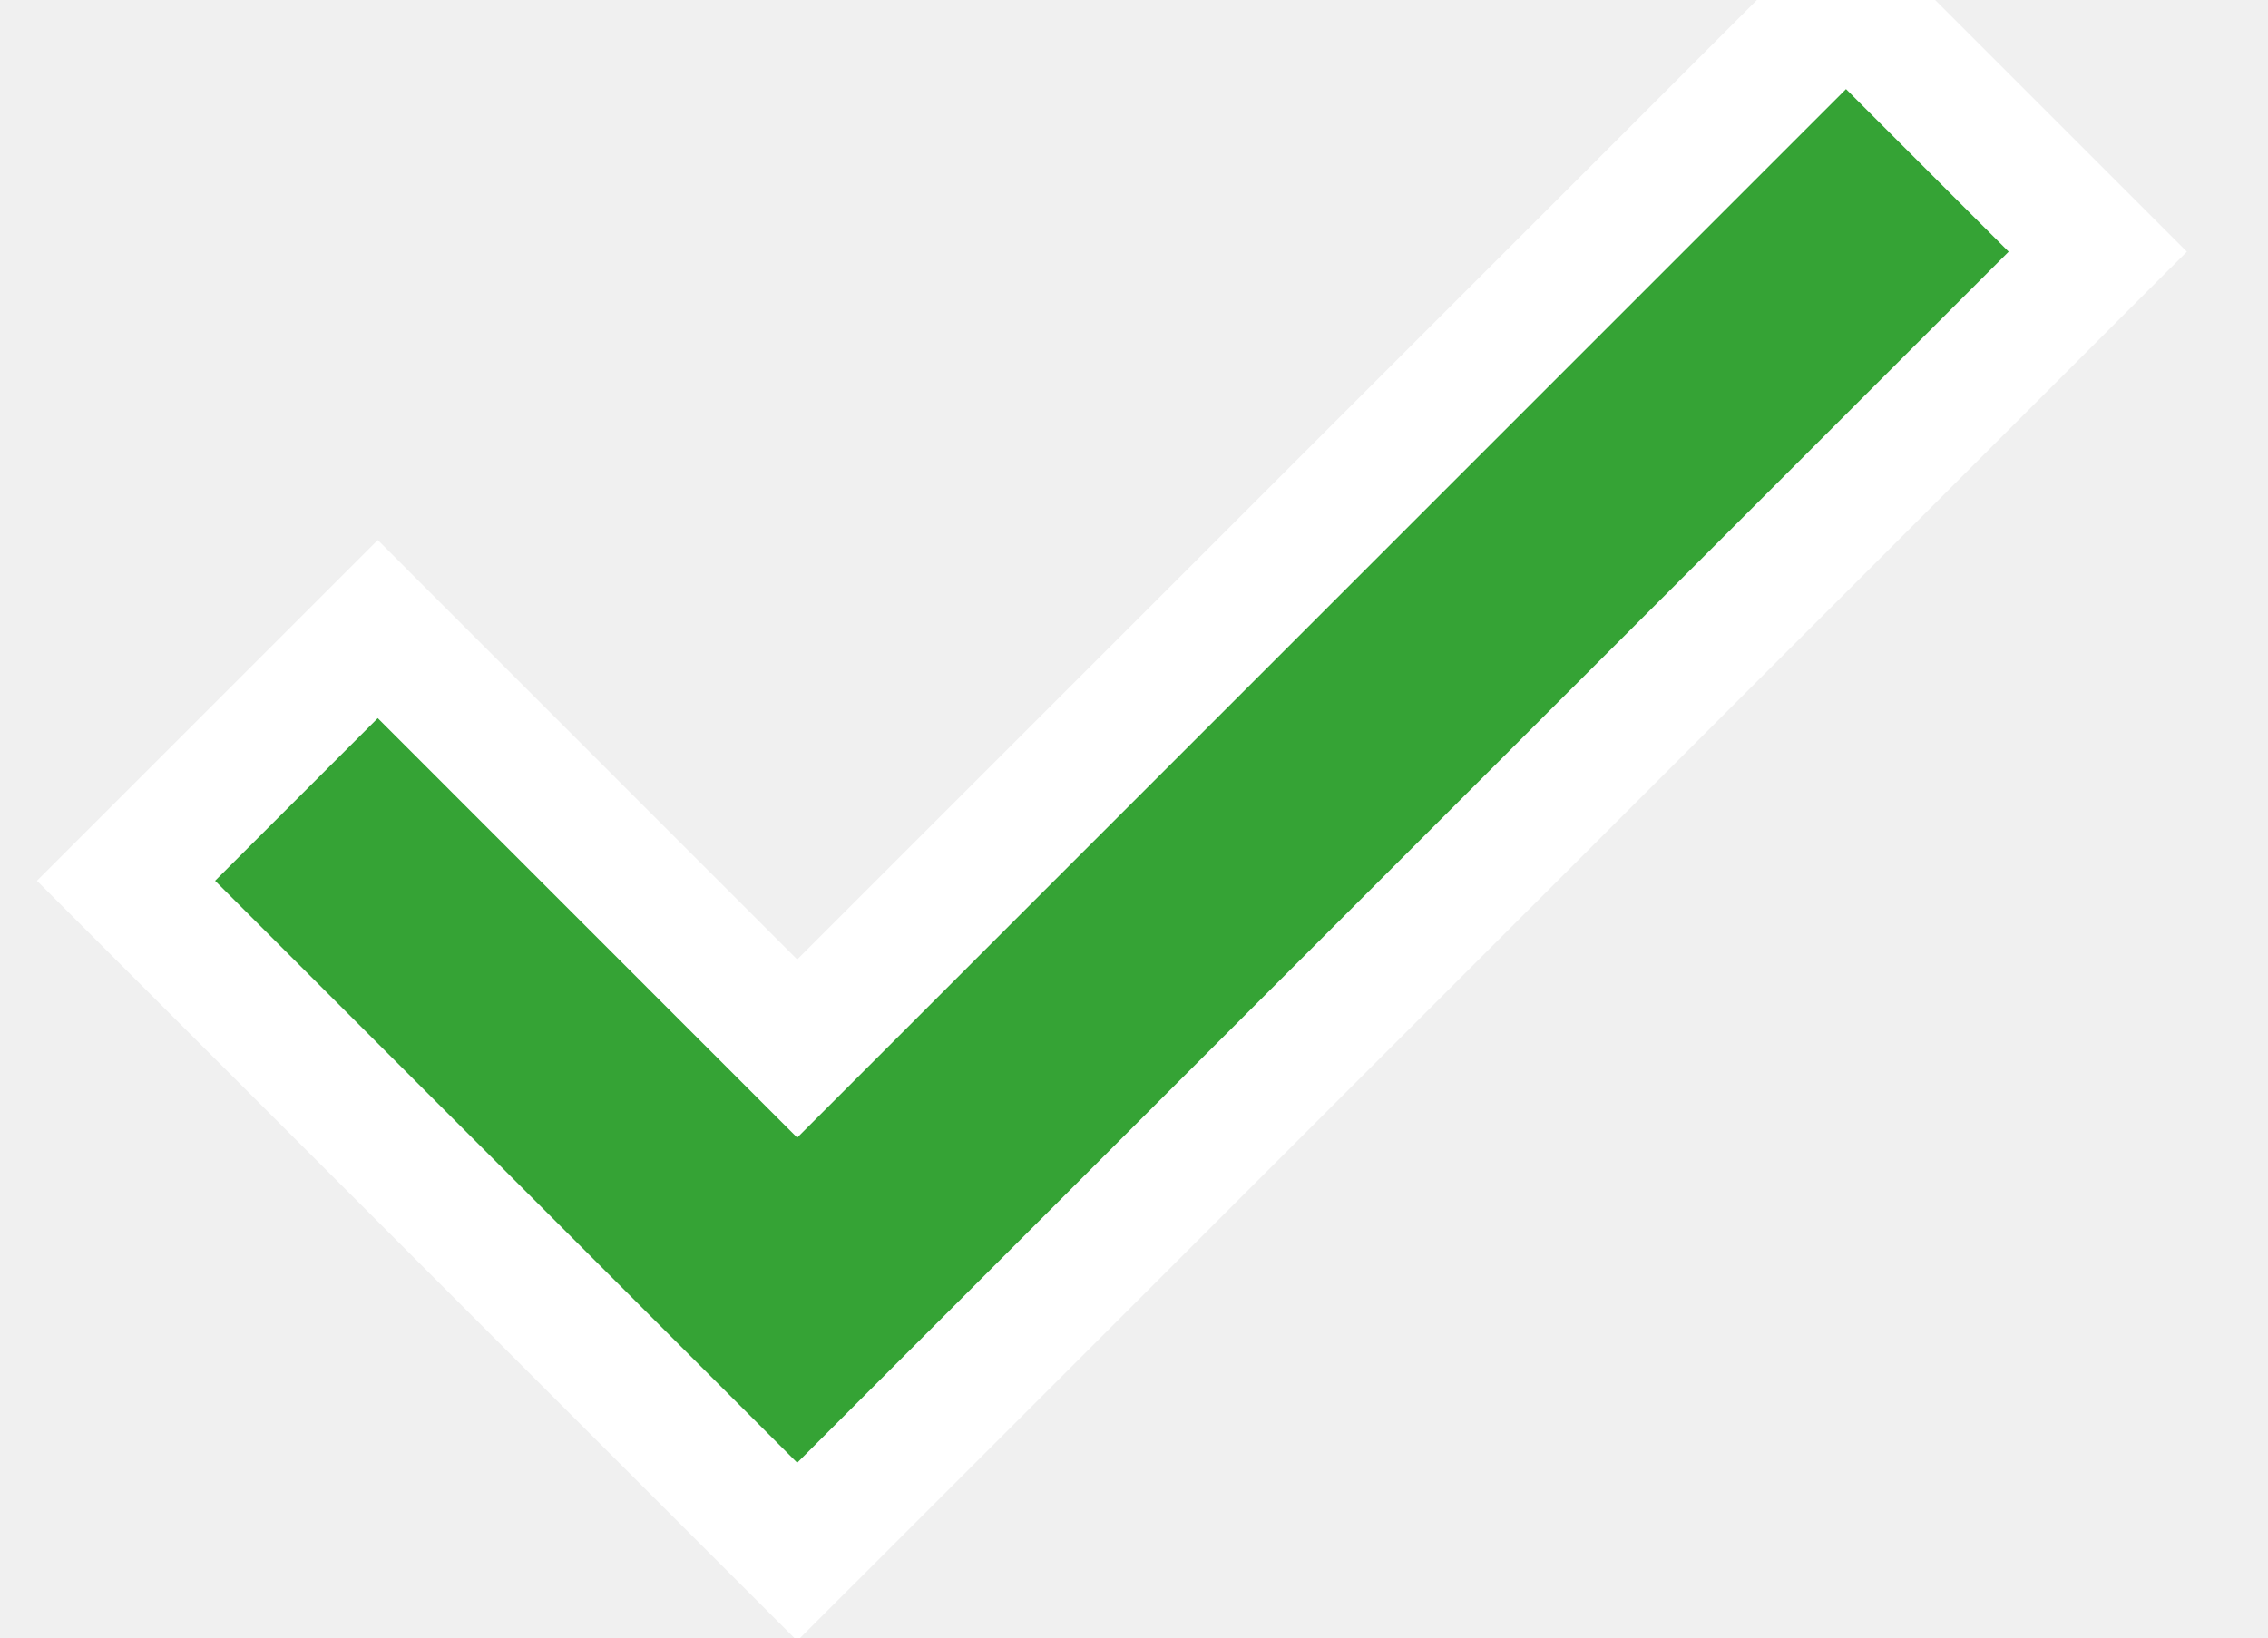
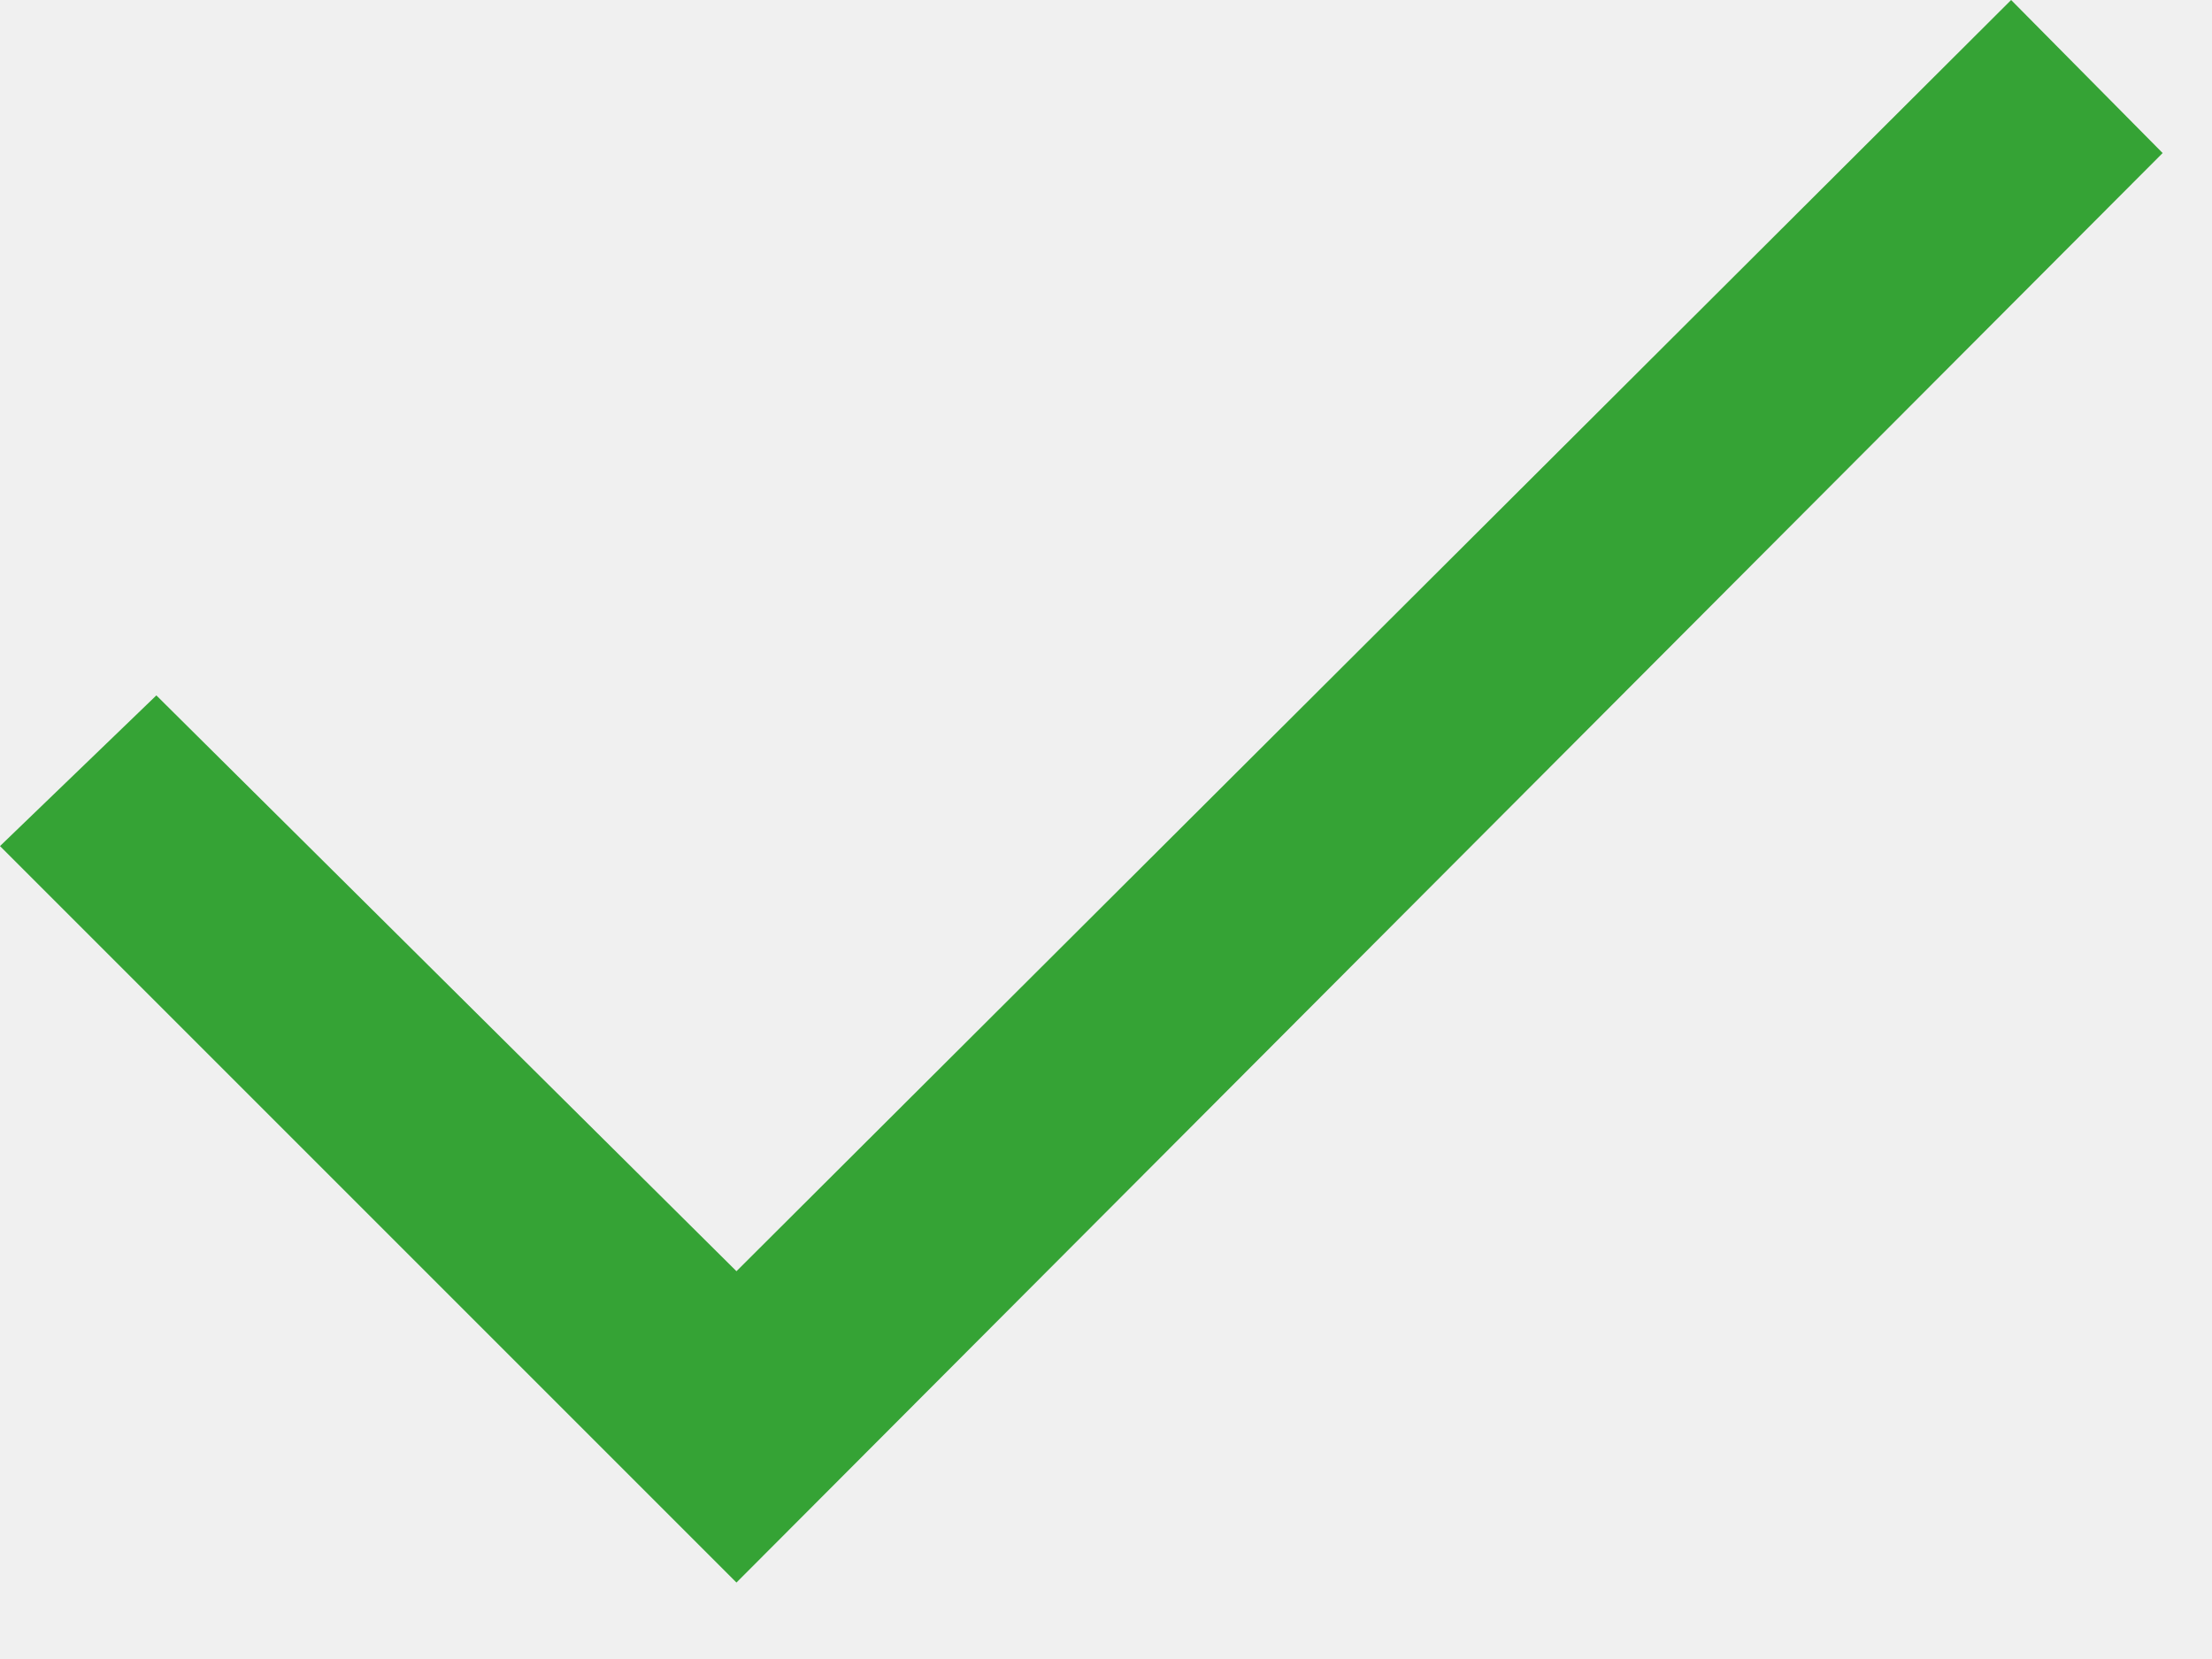
- <svg xmlns="http://www.w3.org/2000/svg" width="18px" height="13px" viewBox="0 0 18 13" version="1.1">
+ <svg xmlns="http://www.w3.org/2000/svg" width="16px" height="12px" viewBox="0 0 16 12" version="1.1">
  <defs />
  <g id="Prototype" stroke="none" stroke-width="1" fill="none" fill-rule="evenodd">
-     <g id="List_iOS_überarbeitet" transform="translate(-329, -318)" fill="#35A335" stroke="#FFFFFF">
-       <path d="M330,324.992 L331.998,322.994 L335.327,326.324 L343.651,318 L345.649,319.998 L335.327,330.319 L330,324.992 Z" id="selected" />
+     <g id="List_iOS_überarbeitet" transform="translate(-330, -462)" fill="#35A335">
+       <polygon id="selected" points="330 468.12 331.131 467.03 335.327 471.195 344.547 462 345.643 463.107 335.327 473.447" />
    </g>
  </g>
</svg>
